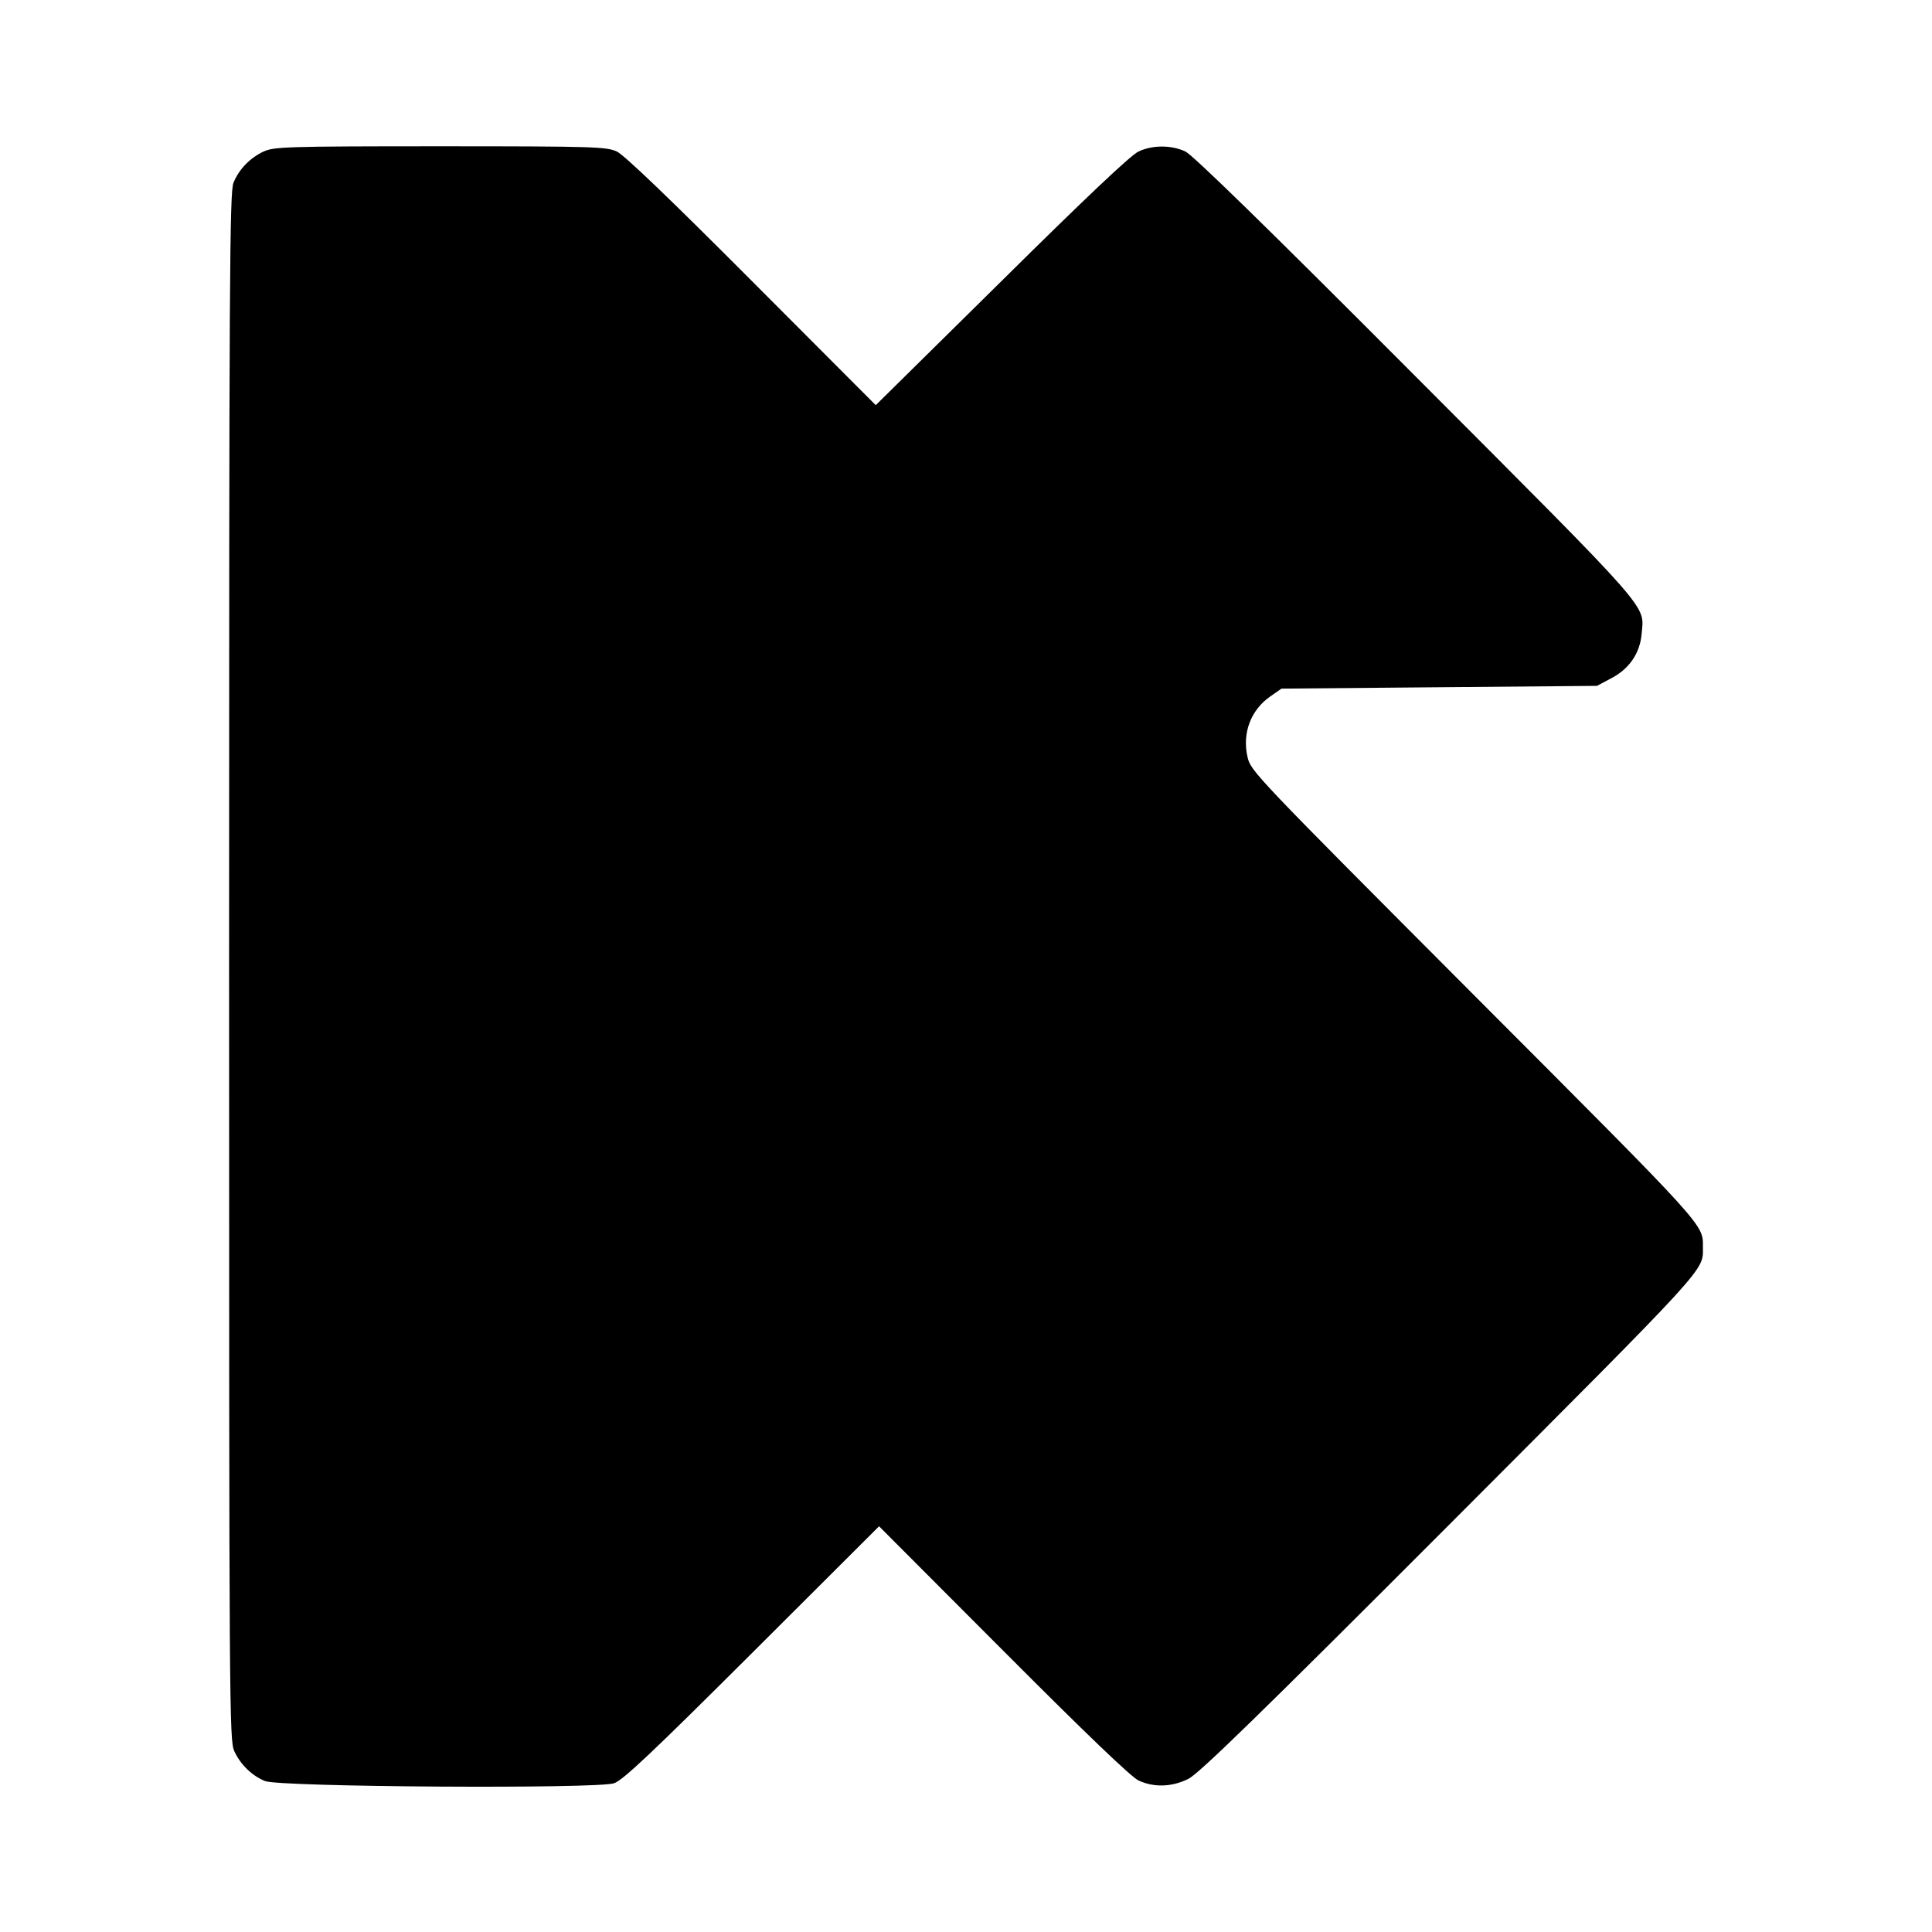
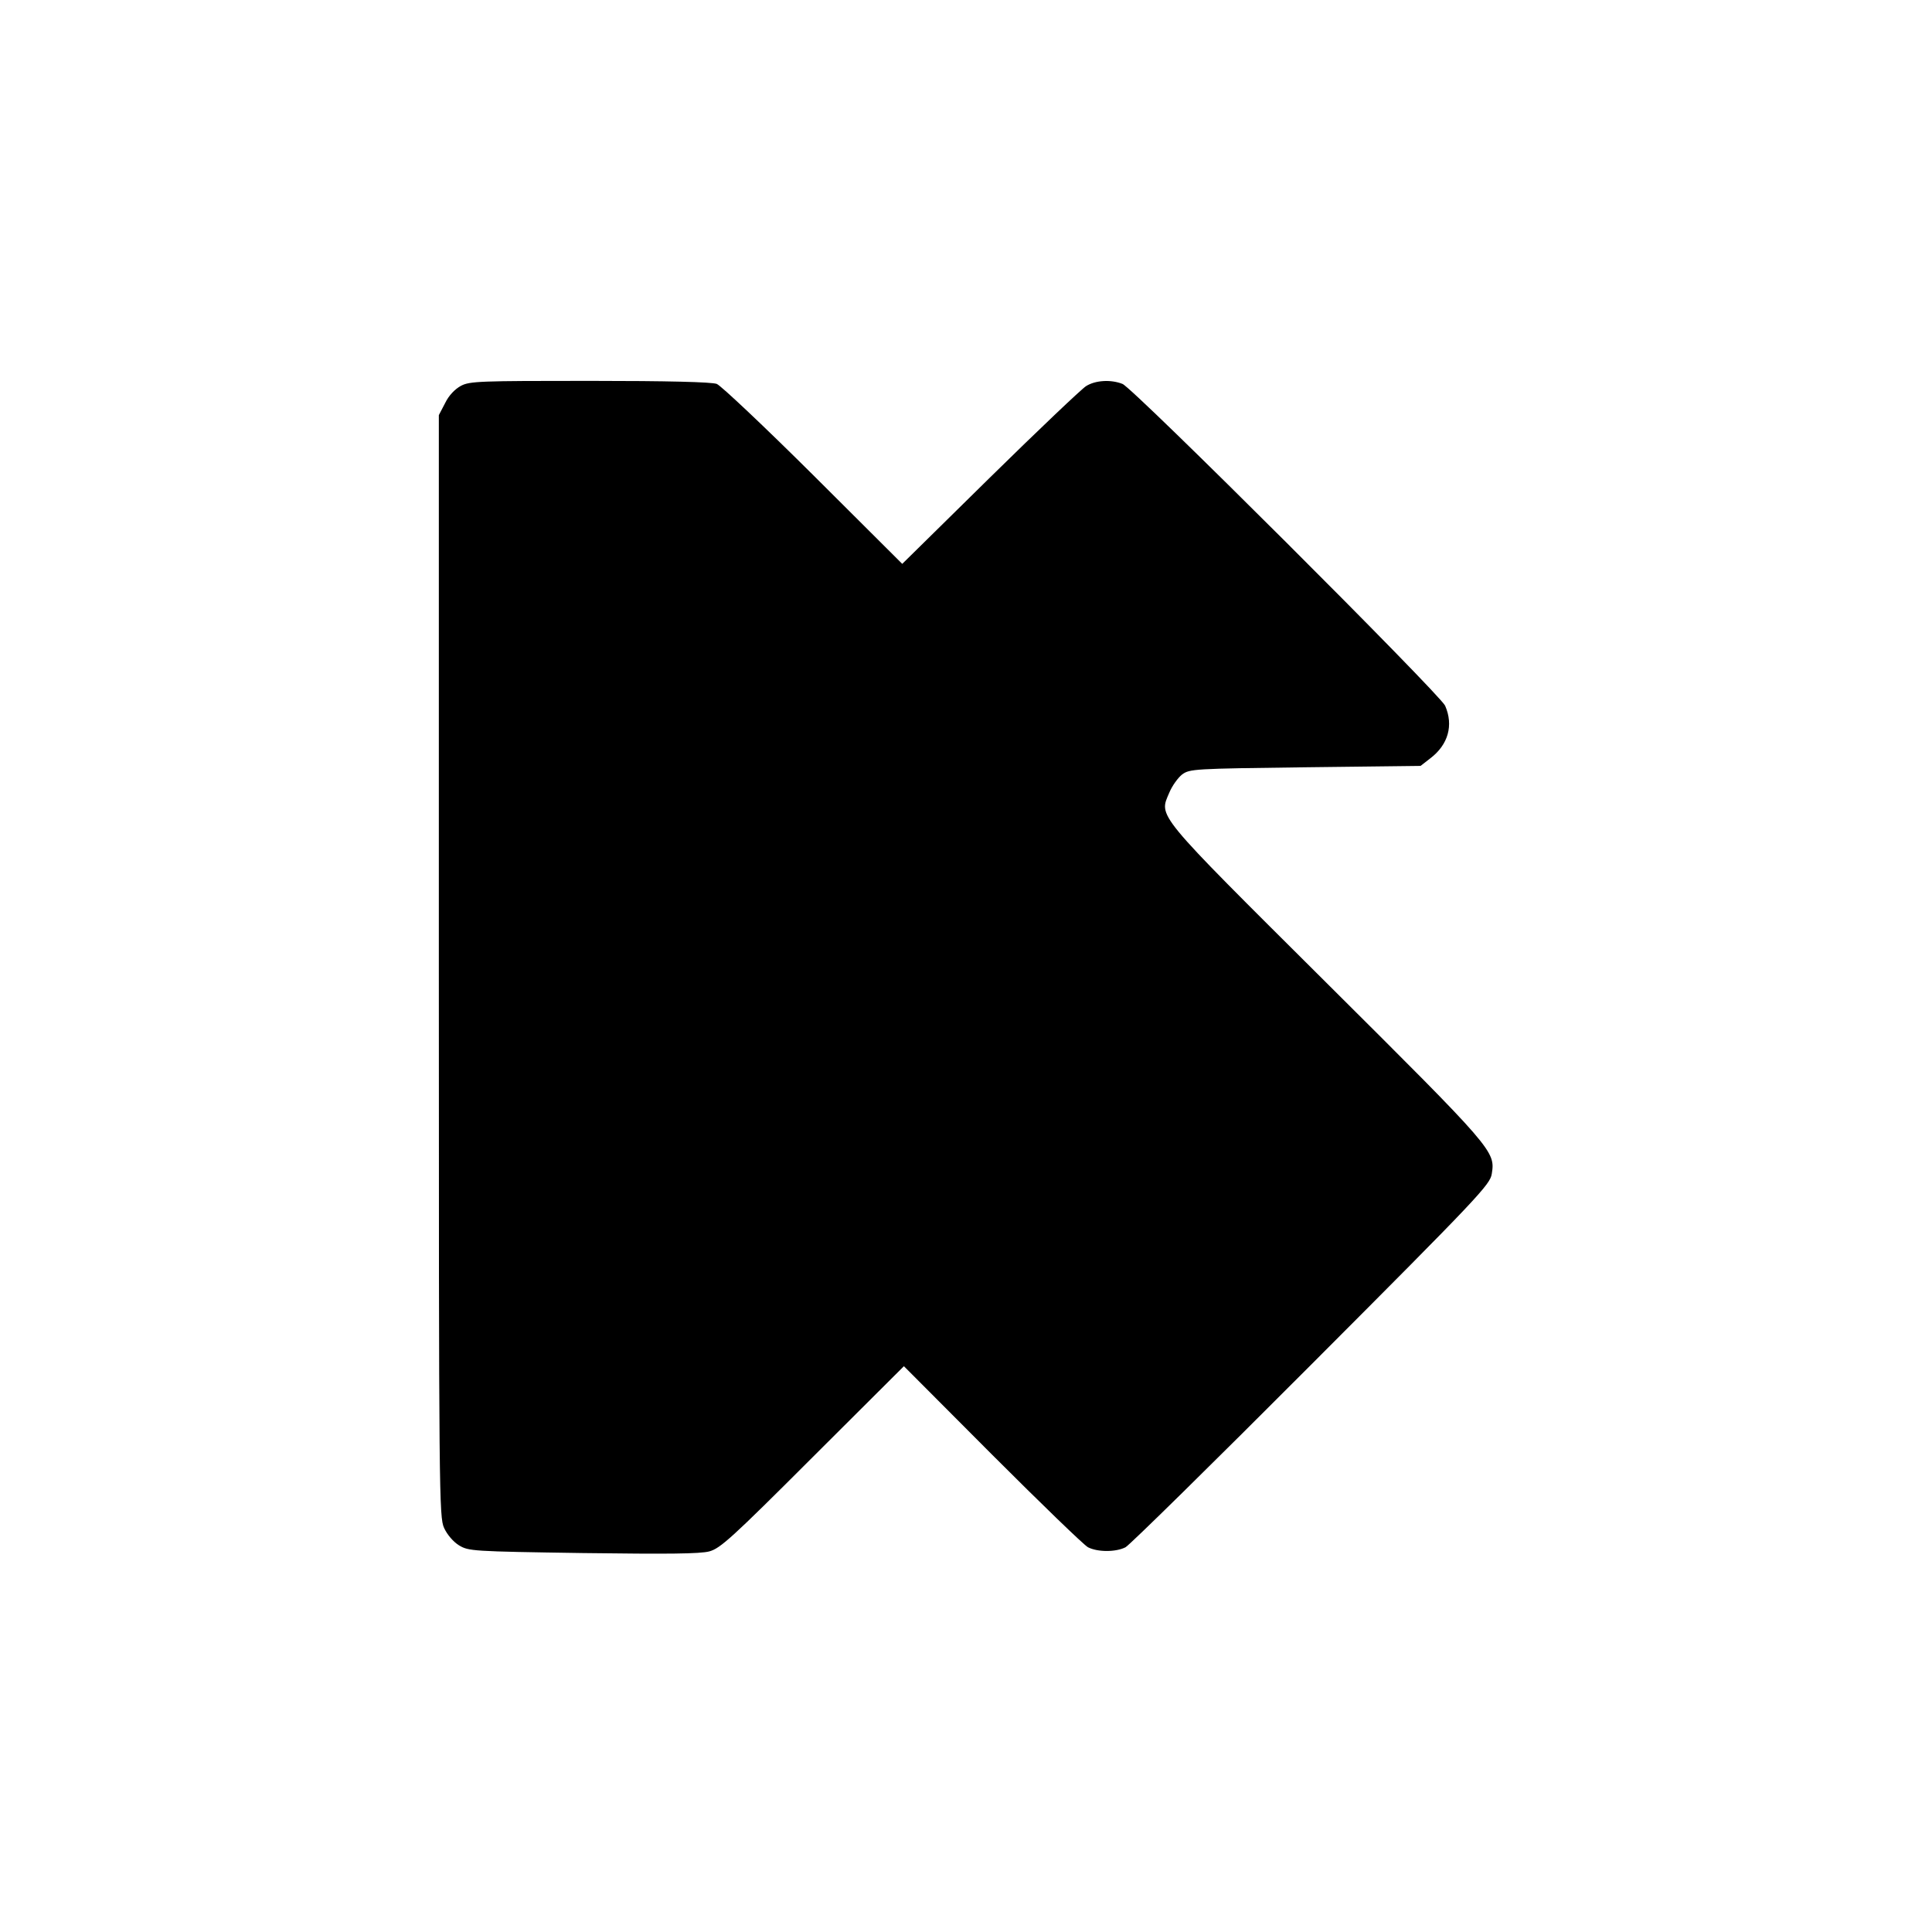
<svg xmlns="http://www.w3.org/2000/svg" version="1" width="933.333" height="933.333" viewBox="0 0 700 700">
-   <path d="M95.5 54.9c-4.9 2.3-8.9 6.4-10.9 11.3-1.4 3.3-1.6 32.9-1.6 284 0 270.7.1 280.4 1.9 284.3 2.2 4.8 6.4 8.9 11.1 10.8 5.1 2.2 120.5 2.9 126.5.8 3.2-1.1 13.5-10.8 50-47.2l46-45.9 45 45.1c30 30.1 46.3 45.7 49 47 5.6 2.6 12.1 2.4 18.1-.6 3.8-1.9 25.3-22.8 94.6-92.2C619.8 457.5 617 460.6 617 452c0-8.6 2.2-6.1-83-91.5-79.7-79.9-80.8-81.1-82-86.2-2-8.7 1.2-17.1 8.3-22l4-2.8 57.1-.5 57.2-.5 4.9-2.6c6.7-3.4 10.7-9.1 11.3-16.3.9-10.7 4.9-6.2-81.7-93-54.5-54.7-80.9-80.4-83.6-81.7-5.1-2.4-11.9-2.4-17 0-2.7 1.2-19.4 17-49.6 46.9l-45.6 45-44.9-45c-29.9-30-46.2-45.6-48.9-46.9-3.8-1.7-7.4-1.9-64-1.9-56.3 0-60.2.2-64 1.9z" />
+   <path d="M167 139.8c-2.2 1.2-4.4 3.5-5.7 6.2l-2.3 4.4V350c0 192.3.1 199.6 1.9 203.6 1.1 2.4 3.3 5 5.4 6.3 3.5 2.1 4.6 2.2 44.9 2.8 30.8.4 42.4.3 45.8-.6 4-1.1 8.1-4.8 37.5-34.2l33-32.9 32 32.1c17.6 17.6 33.2 32.7 34.7 33.5 3.5 1.8 10.1 1.8 13.6 0 1.5-.8 31.8-30.6 67.4-66.3 60.7-60.8 64.7-65.1 65.3-69 1.3-8.2.8-8.8-59.9-69.2-62.9-62.6-60.7-60-56.9-69 1-2.4 3.1-5.3 4.6-6.5 2.8-2 4.1-2.1 44.6-2.6l41.8-.5 3.6-2.8c6.4-4.9 8.4-11.9 5.3-19-1.8-4.1-113.1-115.2-116.9-116.6-4.3-1.7-9.9-1.3-13.2.8-1.6 1-17.3 15.9-34.8 33.1l-31.8 31.3-32.2-32.1c-17.7-17.6-33.5-32.5-35-33.1-1.9-.7-17.8-1.1-46-1.1-39.9 0-43.5.1-46.7 1.8z" />
</svg>
